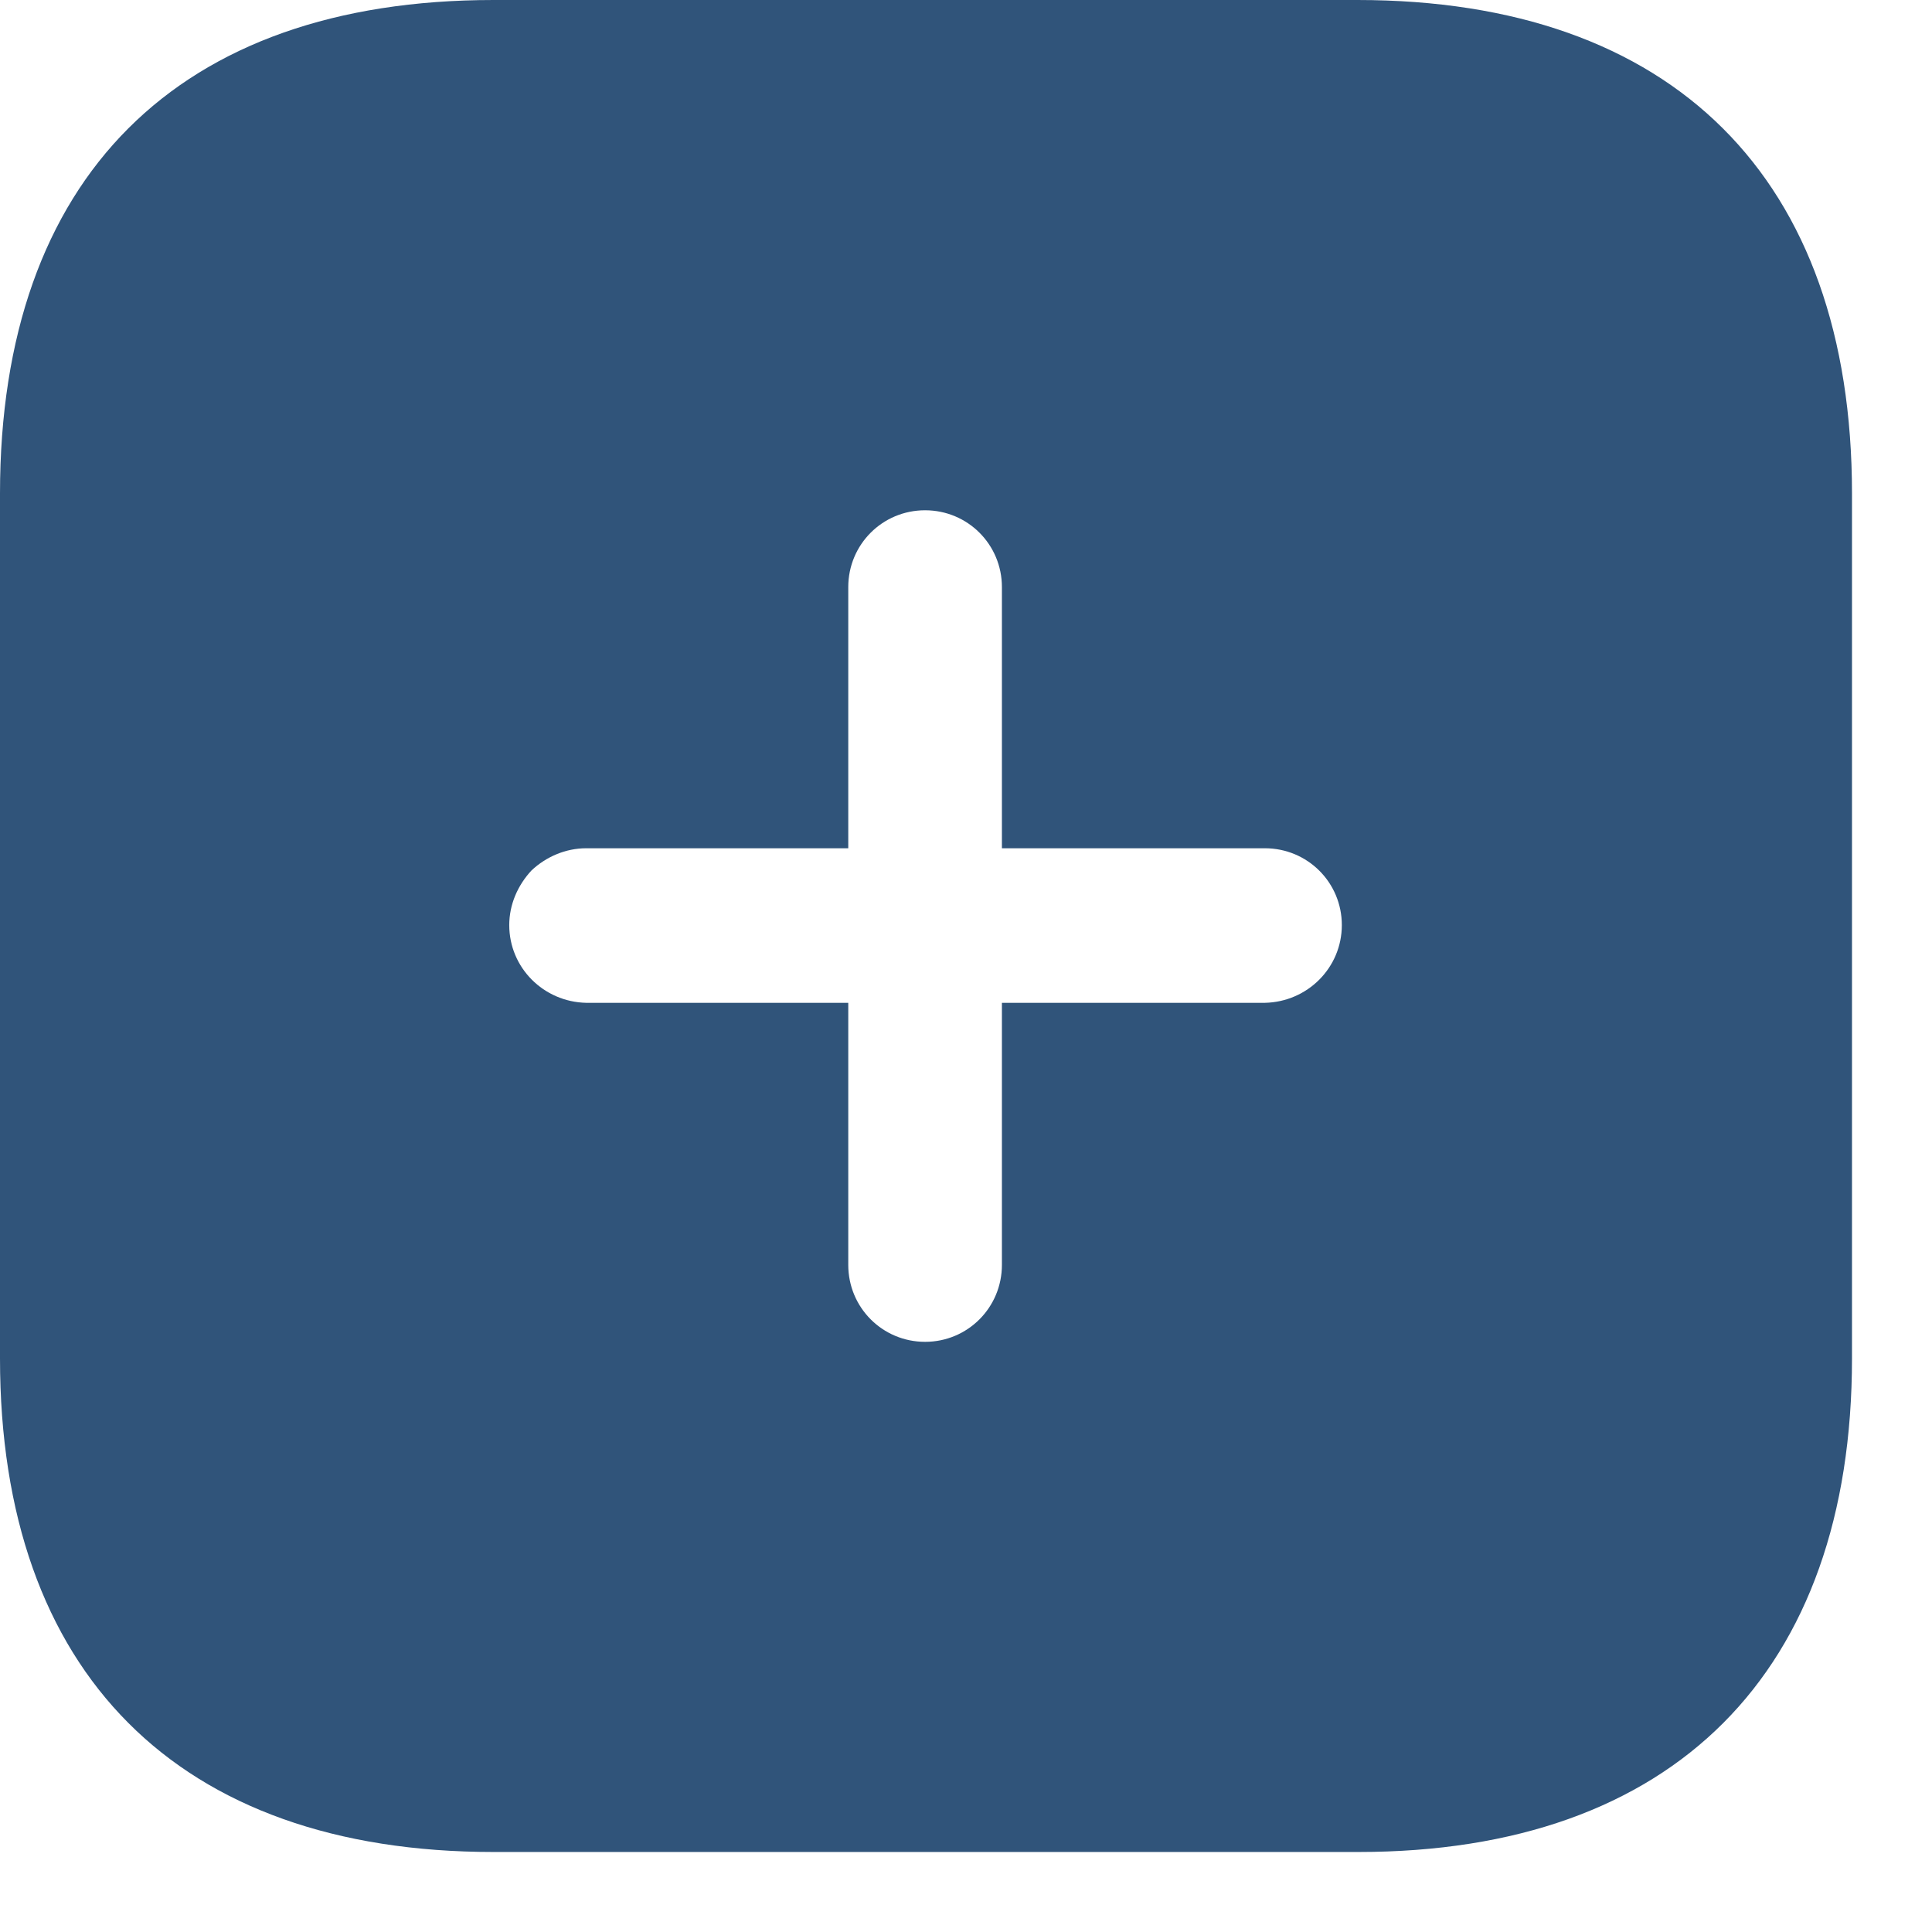
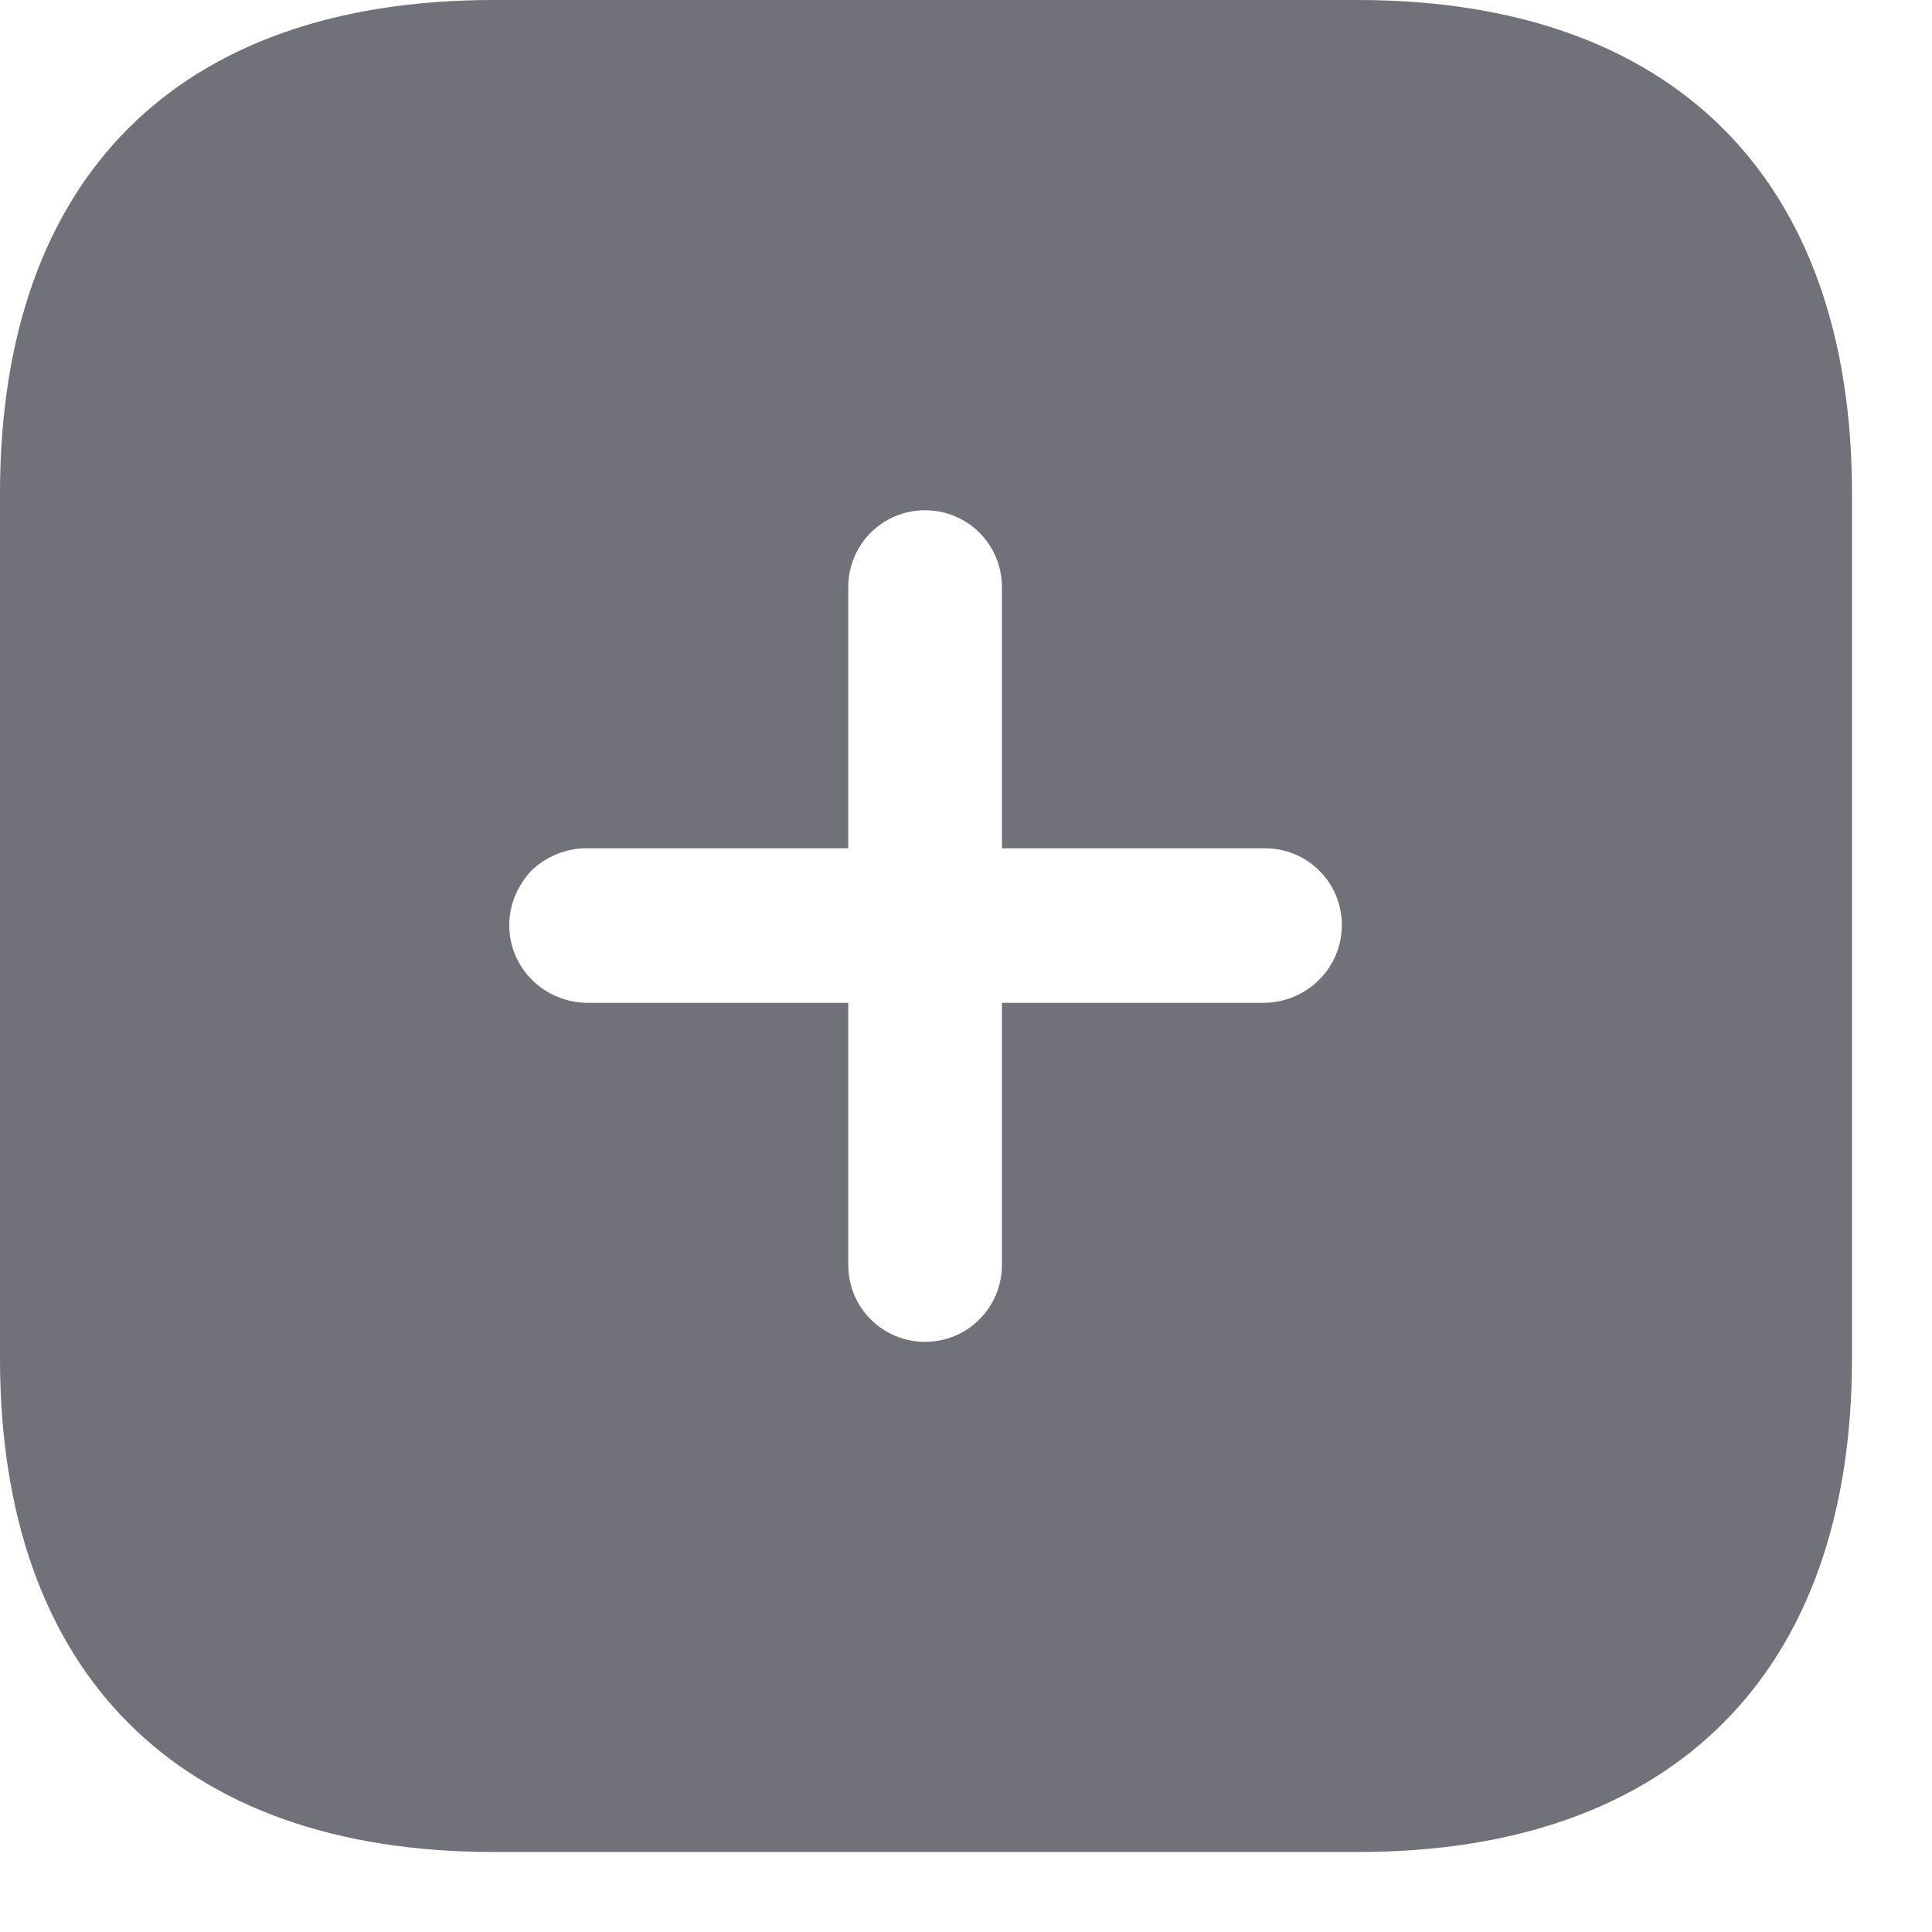
<svg xmlns="http://www.w3.org/2000/svg" width="17" height="17" viewBox="0 0 17 17" fill="none">
-   <path fill-rule="evenodd" clip-rule="evenodd" d="M4.343 0H11.945C14.716 0 16.296 1.564 16.296 4.343V11.953C16.296 14.716 14.724 16.296 11.953 16.296H4.343C1.564 16.296 0 14.716 0 11.953V4.343C0 1.564 1.564 0 4.343 0ZM8.816 8.824H11.13C11.505 8.816 11.807 8.515 11.807 8.14C11.807 7.765 11.505 7.464 11.13 7.464H8.816V5.166C8.816 4.791 8.515 4.49 8.14 4.49C7.765 4.49 7.464 4.791 7.464 5.166V7.464H5.158C4.979 7.464 4.807 7.537 4.677 7.659C4.555 7.79 4.481 7.96 4.481 8.14C4.481 8.515 4.783 8.816 5.158 8.824H7.464V11.13C7.464 11.505 7.765 11.807 8.14 11.807C8.515 11.807 8.816 11.505 8.816 11.13V8.824Z" fill="#30547A" />
+   <path fill-rule="evenodd" clip-rule="evenodd" d="M4.343 0H11.945C14.716 0 16.296 1.564 16.296 4.343V11.953C16.296 14.716 14.724 16.296 11.953 16.296H4.343C1.564 16.296 0 14.716 0 11.953V4.343C0 1.564 1.564 0 4.343 0ZM8.816 8.824H11.13C11.505 8.816 11.807 8.515 11.807 8.14C11.807 7.765 11.505 7.464 11.13 7.464H8.816V5.166C8.816 4.791 8.515 4.49 8.14 4.49C7.765 4.49 7.464 4.791 7.464 5.166V7.464H5.158C4.979 7.464 4.807 7.537 4.677 7.659C4.555 7.79 4.481 7.96 4.481 8.14C4.481 8.515 4.783 8.816 5.158 8.824H7.464V11.13C7.464 11.505 7.765 11.807 8.14 11.807C8.515 11.807 8.816 11.505 8.816 11.13V8.824Z" fill="#71717A" />
</svg>
